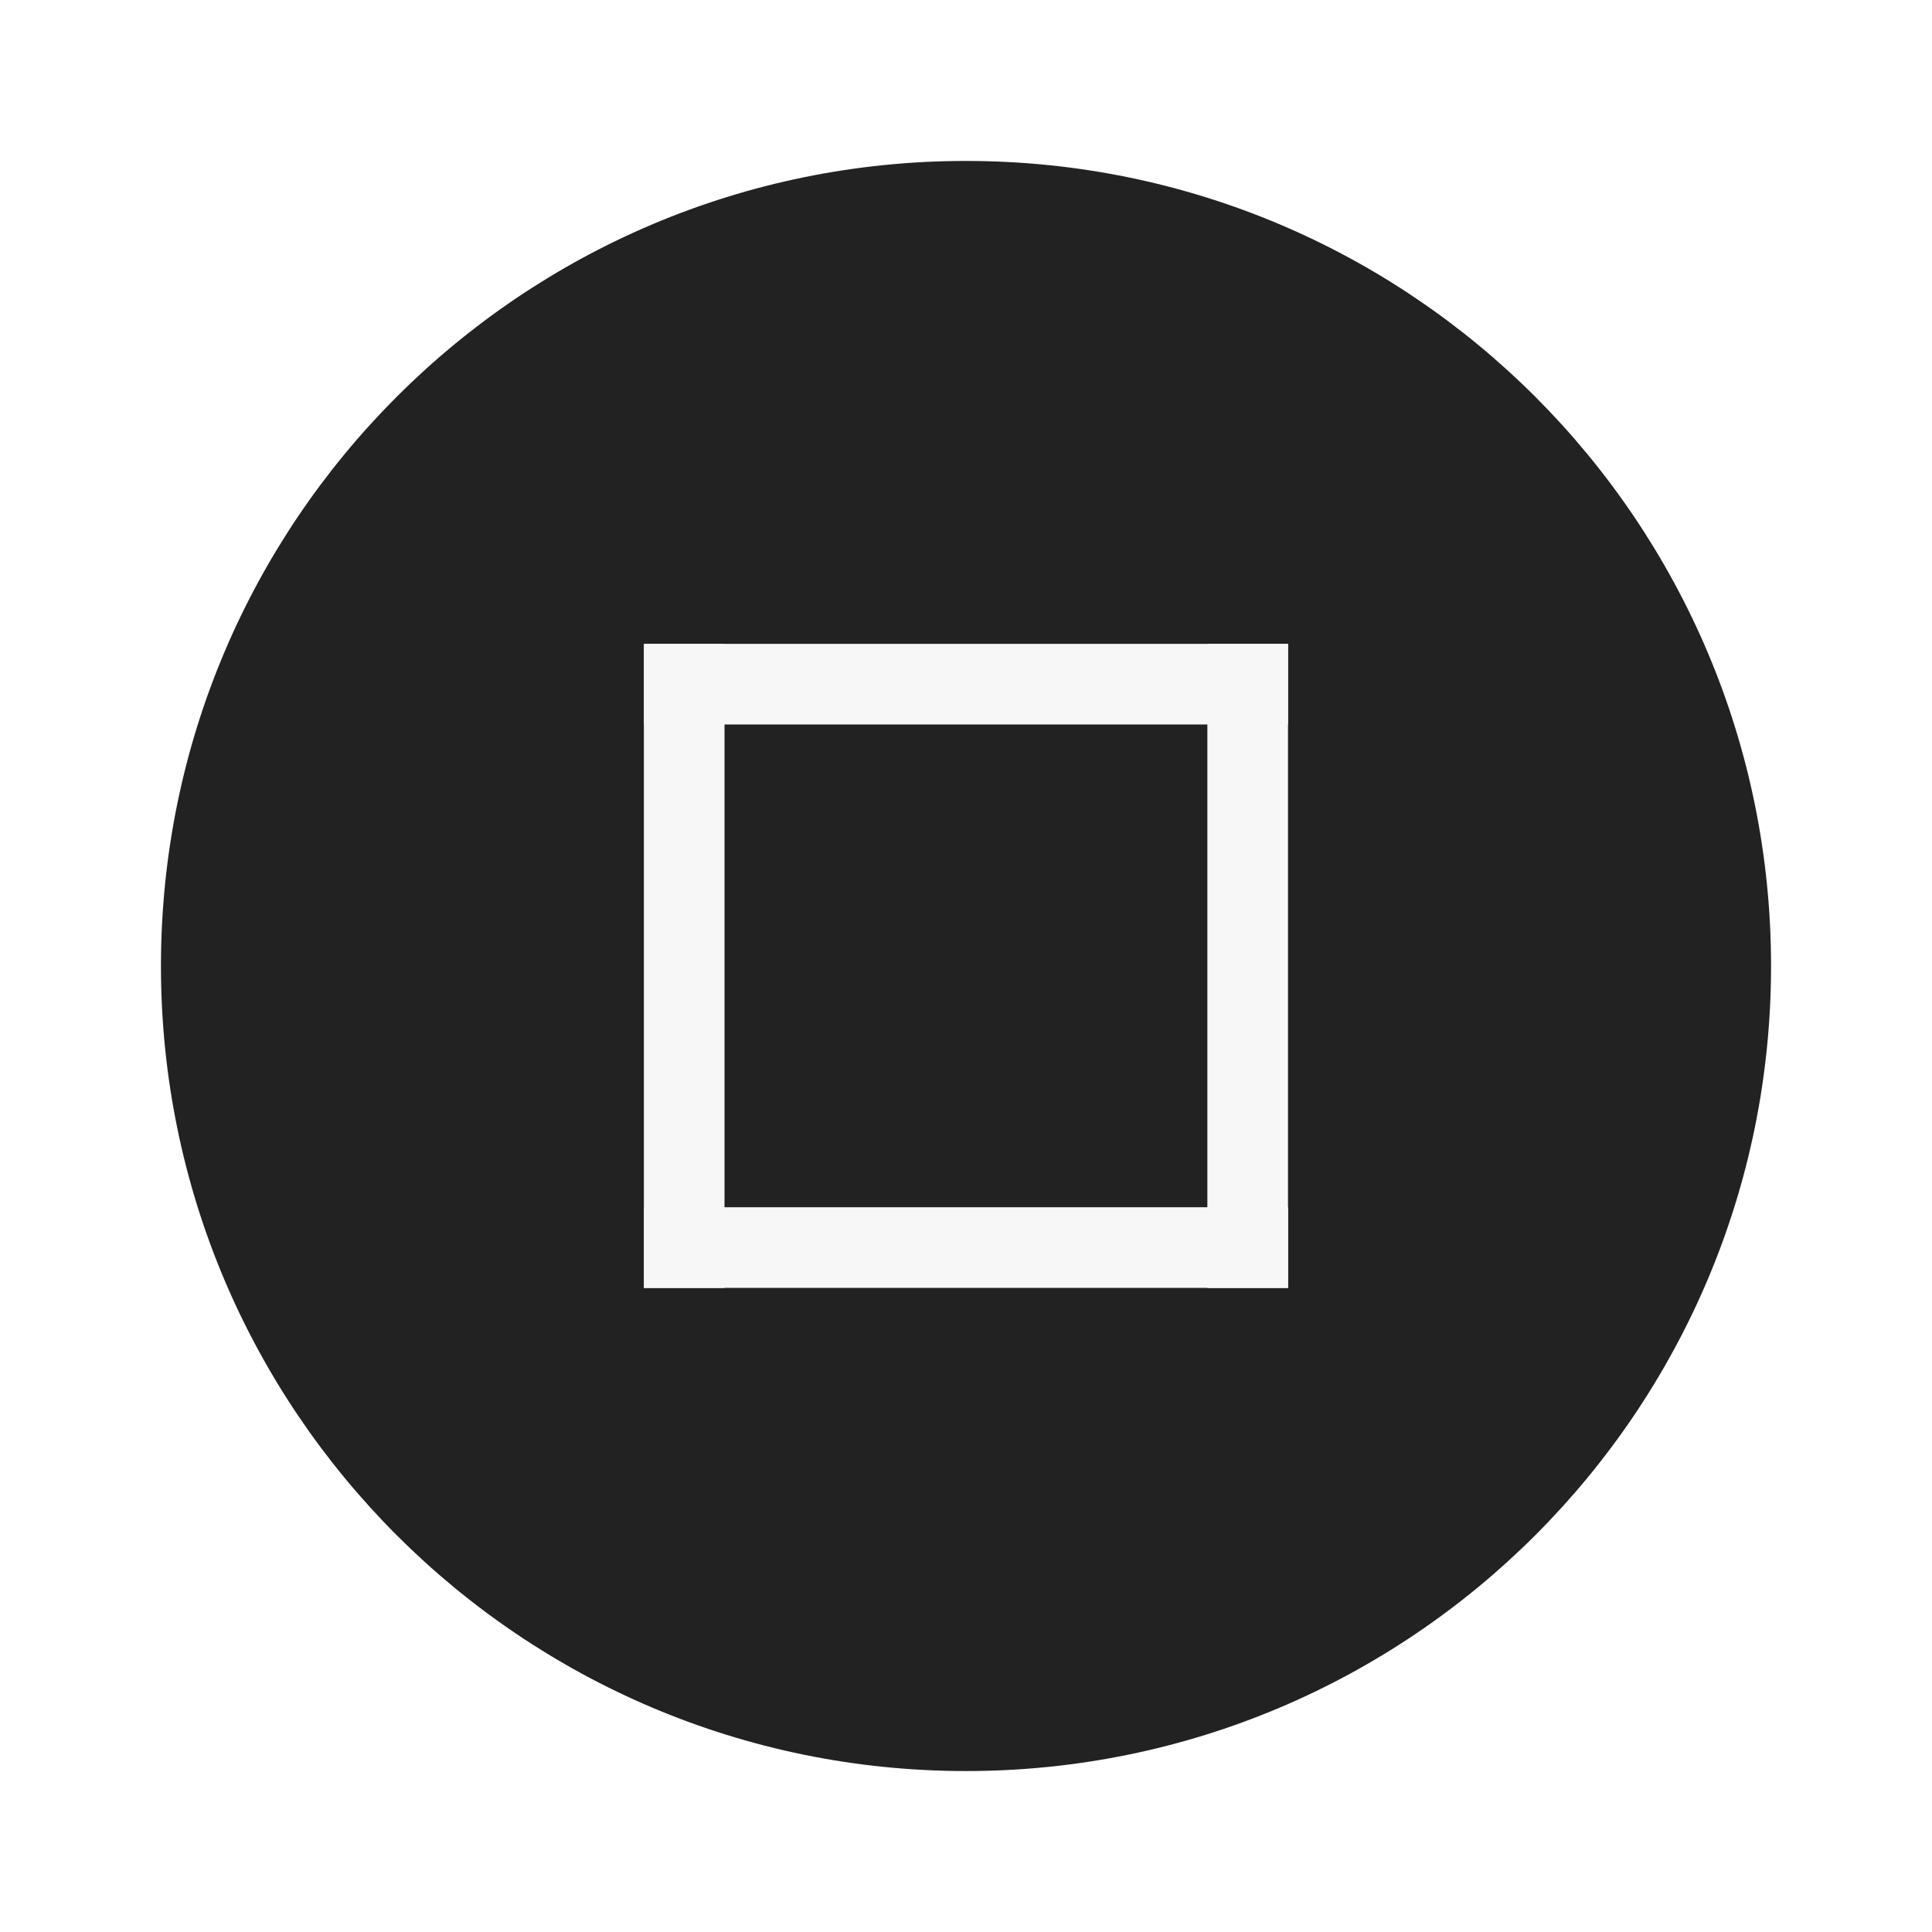
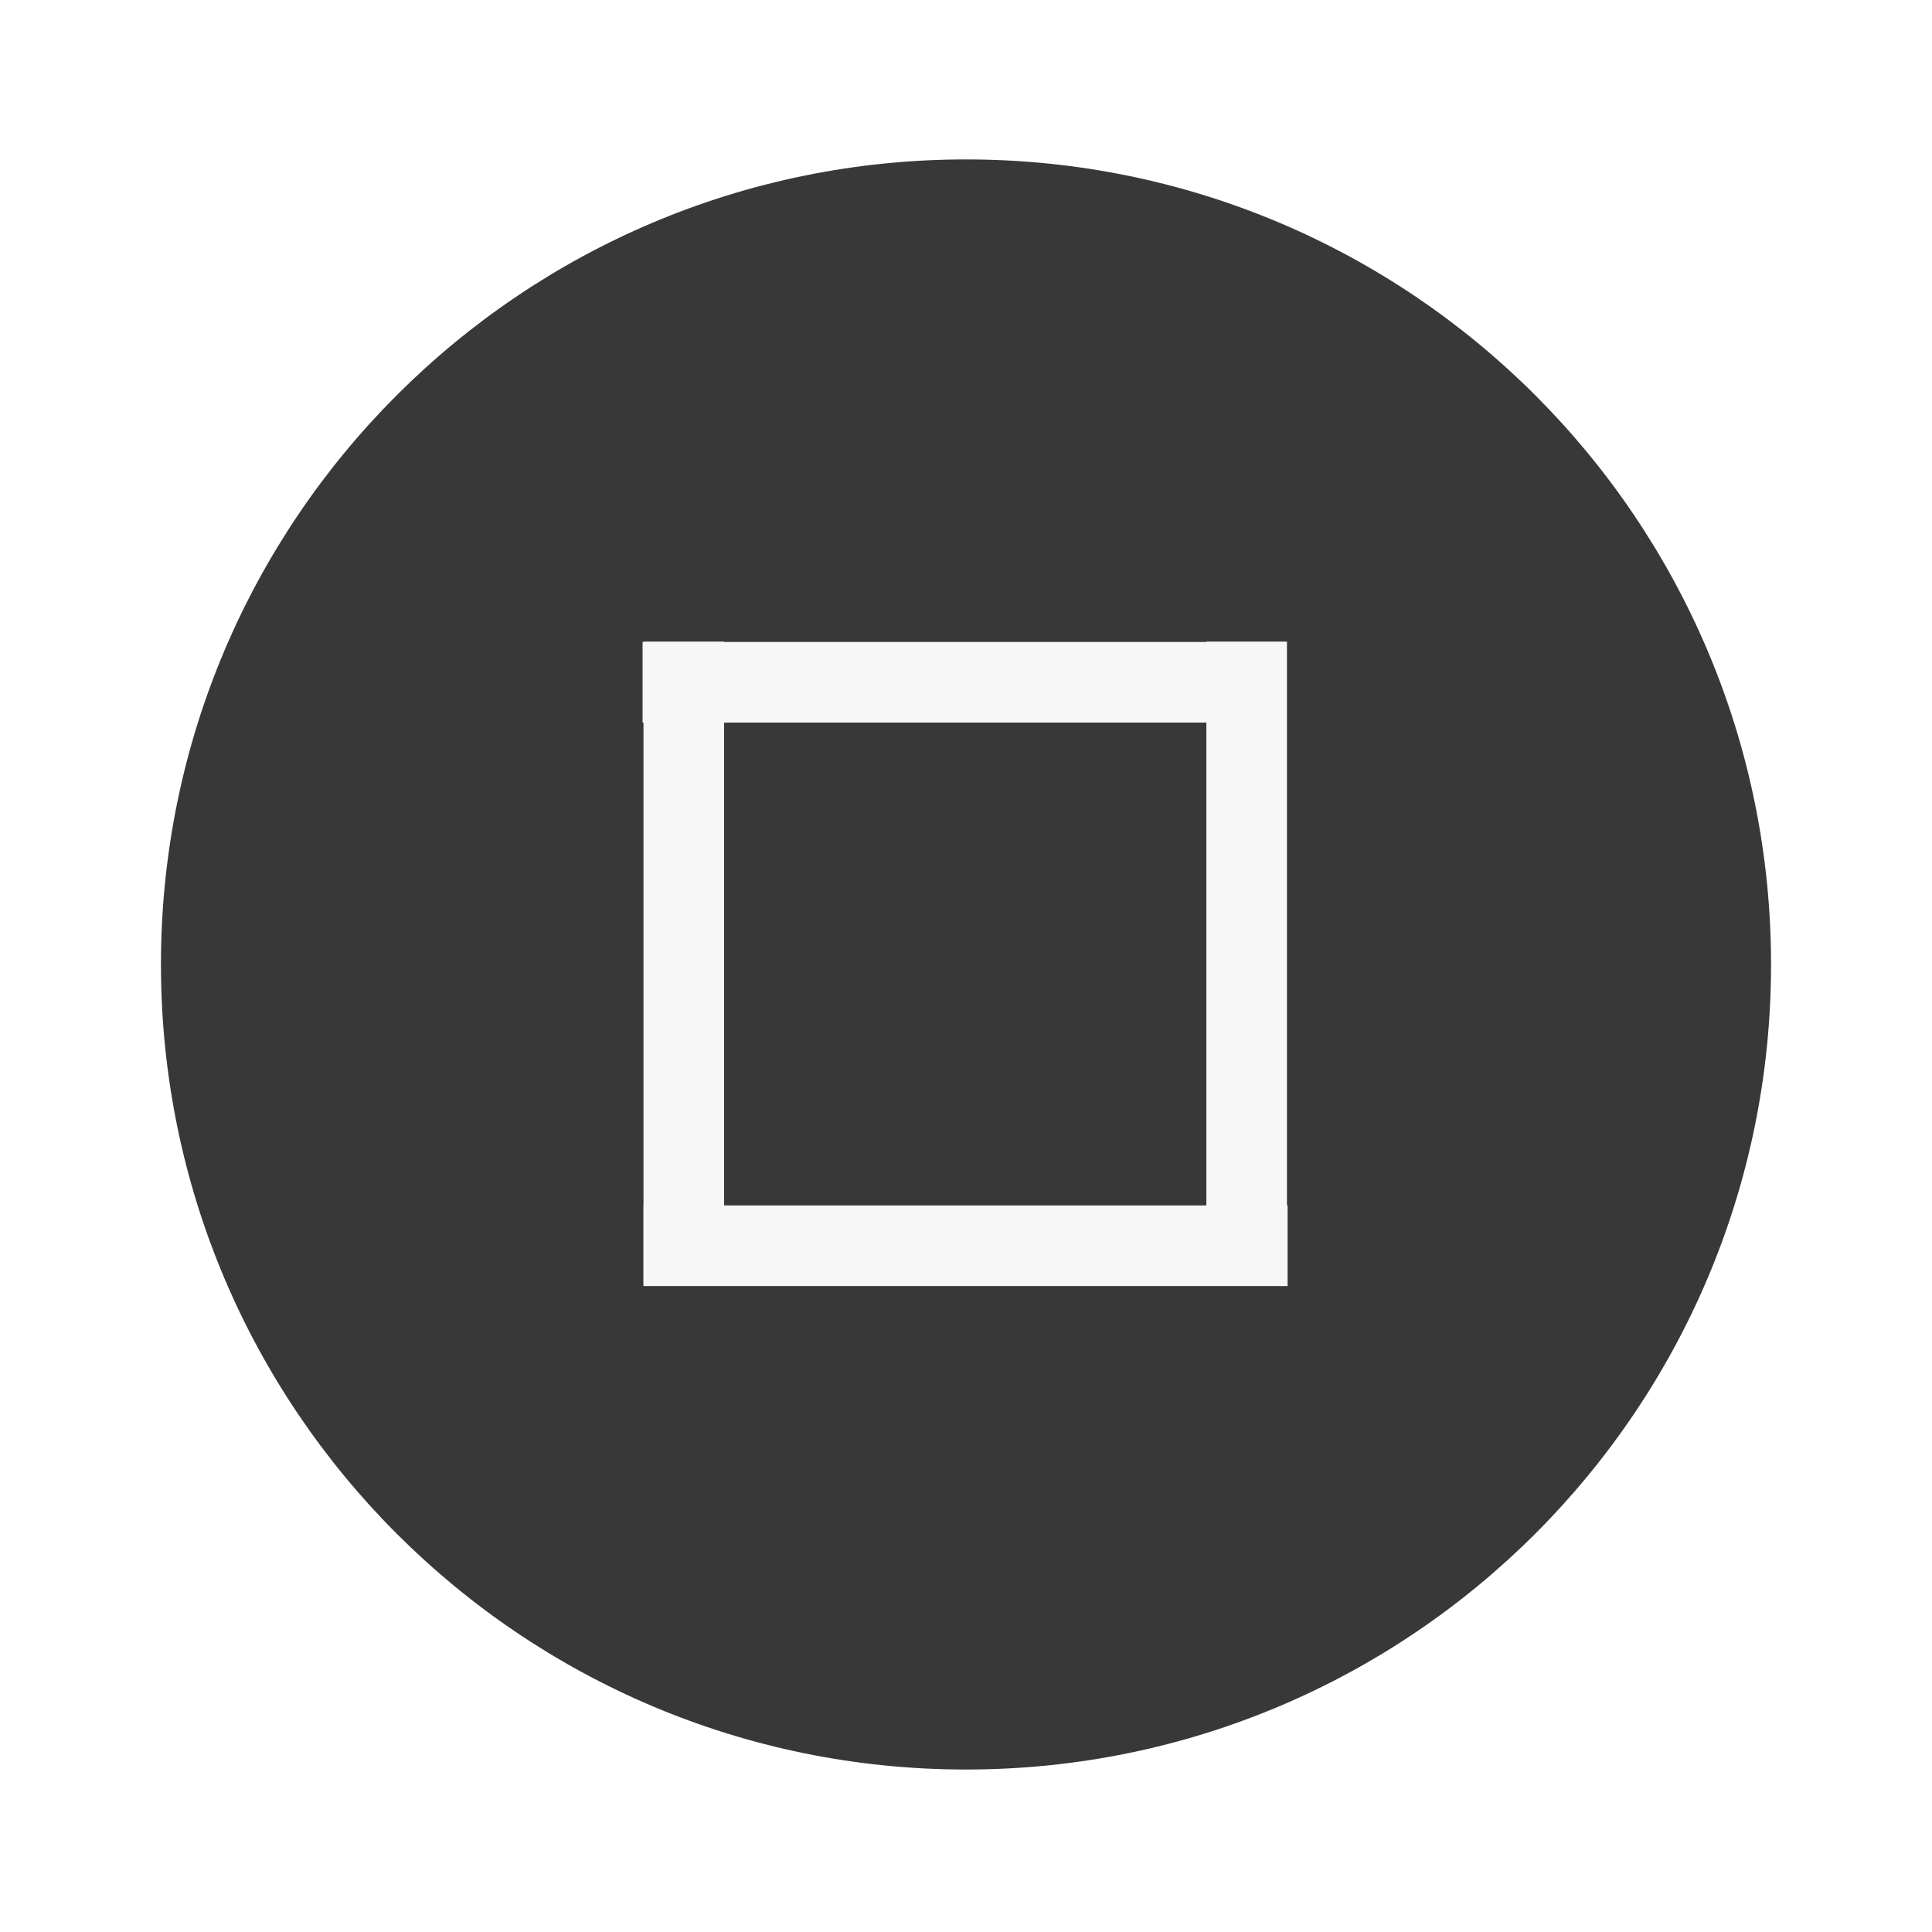
- <svg xmlns="http://www.w3.org/2000/svg" width="24" height="24" version="1.1" viewBox="0 0 6.35 6.35" id="svg5275">
-   <defs id="defs5279" />
-   <g transform="translate(0,-290.915)" id="g5273">
-     <circle cx="3.175" cy="294.09" r="2.646" id="circle5255" style="fill:#222222;stroke-width:0.661" />
-     <g id="g115">
-       <g transform="matrix(0.56569,-0.70711,0.56569,0.70711,-164.8397,88.637)" id="g5259">
-         <rect transform="rotate(-45)" x="-206.51" y="208.694" width="0.265" height="2.646" id="rect5257" style="fill:#F7F7F7;stroke-width:0.197" />
-       </g>
-       <g transform="matrix(-0.70711,-0.5656925,0.70711,-0.5656925,-202.5476,462.1024)" id="g5263">
-         <rect transform="rotate(-45)" x="-206.78" y="208.69" width="0.265" height="2.646" id="rect5261" style="fill:#F7F7F7;stroke-width:0.197" />
-       </g>
-       <g transform="matrix(-0.7071157,-0.5656925,0.7071157,-0.5656925,-204.4013,462.1024)" id="g5267">
-         <rect transform="rotate(-45)" x="-206.78" y="208.69" width="0.265" height="2.646" id="rect5265" style="fill:#F7F7F7;stroke-width:0.197" />
-       </g>
-       <g transform="matrix(0.56569,-0.70711,0.56569,0.70711,-164.8367,86.51527)" id="g5271">
-         <rect transform="rotate(-45)" x="-206.78" y="208.69" width="0.265" height="2.646" id="rect5269" style="fill:#F7F7F7;stroke-width:0.197" />
-       </g>
+ <svg xmlns="http://www.w3.org/2000/svg" width="24" height="24" version="1.1" viewBox="0 0 6.35 6.35">
+   <g transform="translate(0 -290.92)">
+     <circle cx="3.175" cy="294.09" r="2.646" fill="#383838" stroke-width=".661" />
+     <g fill="#f7f7f7" stroke-width=".197">
+       <path transform="matrix(0 -1 .8 0 -164.84 88.637)" d="M-206.51 208.694h.265v2.646h-.265z" />
+       <path transform="matrix(-1 0 0 -.80001 -202.55 462.1)" d="M-206.78 208.69h.265v2.646h-.265z" />
+       <path transform="matrix(-1 0 0 -.80001 -204.4 462.1)" d="M-206.78 208.69h.265v2.646h-.265z" />
+       <path transform="matrix(0 -1 .8 0 -164.84 86.515)" d="M-206.78 208.69h.265v2.646h-.265z" />
    </g>
  </g>
</svg>
